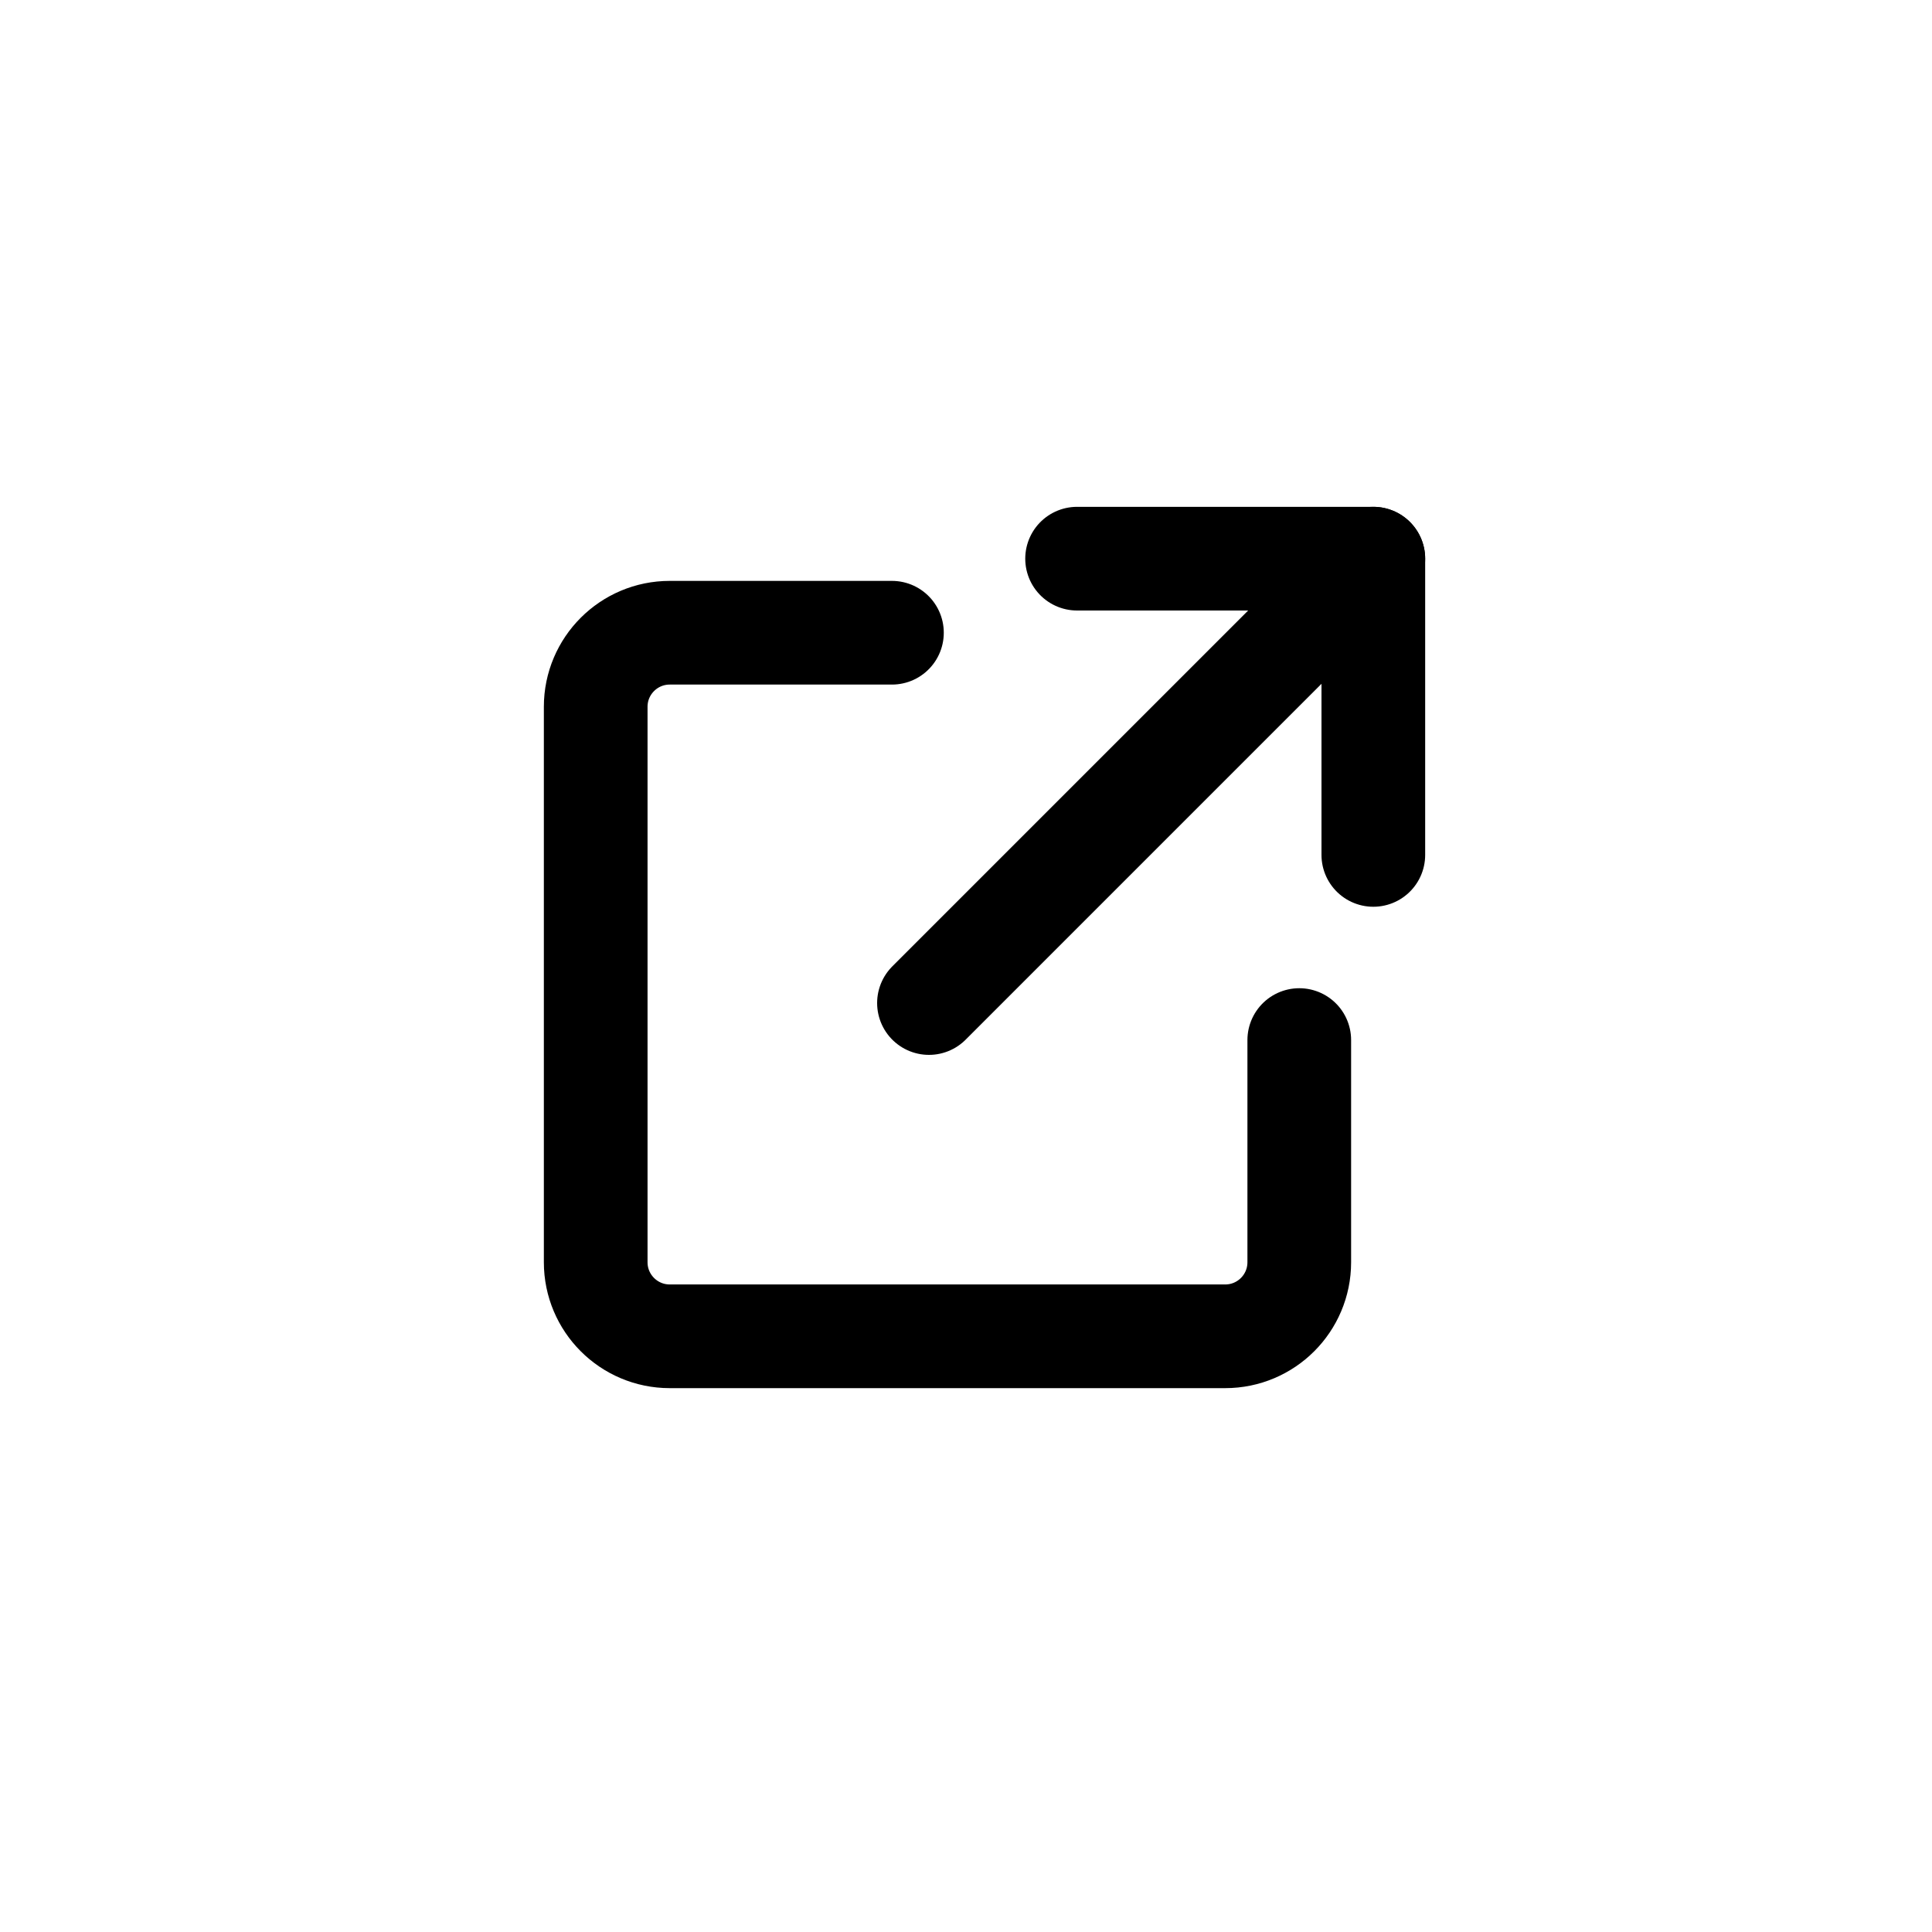
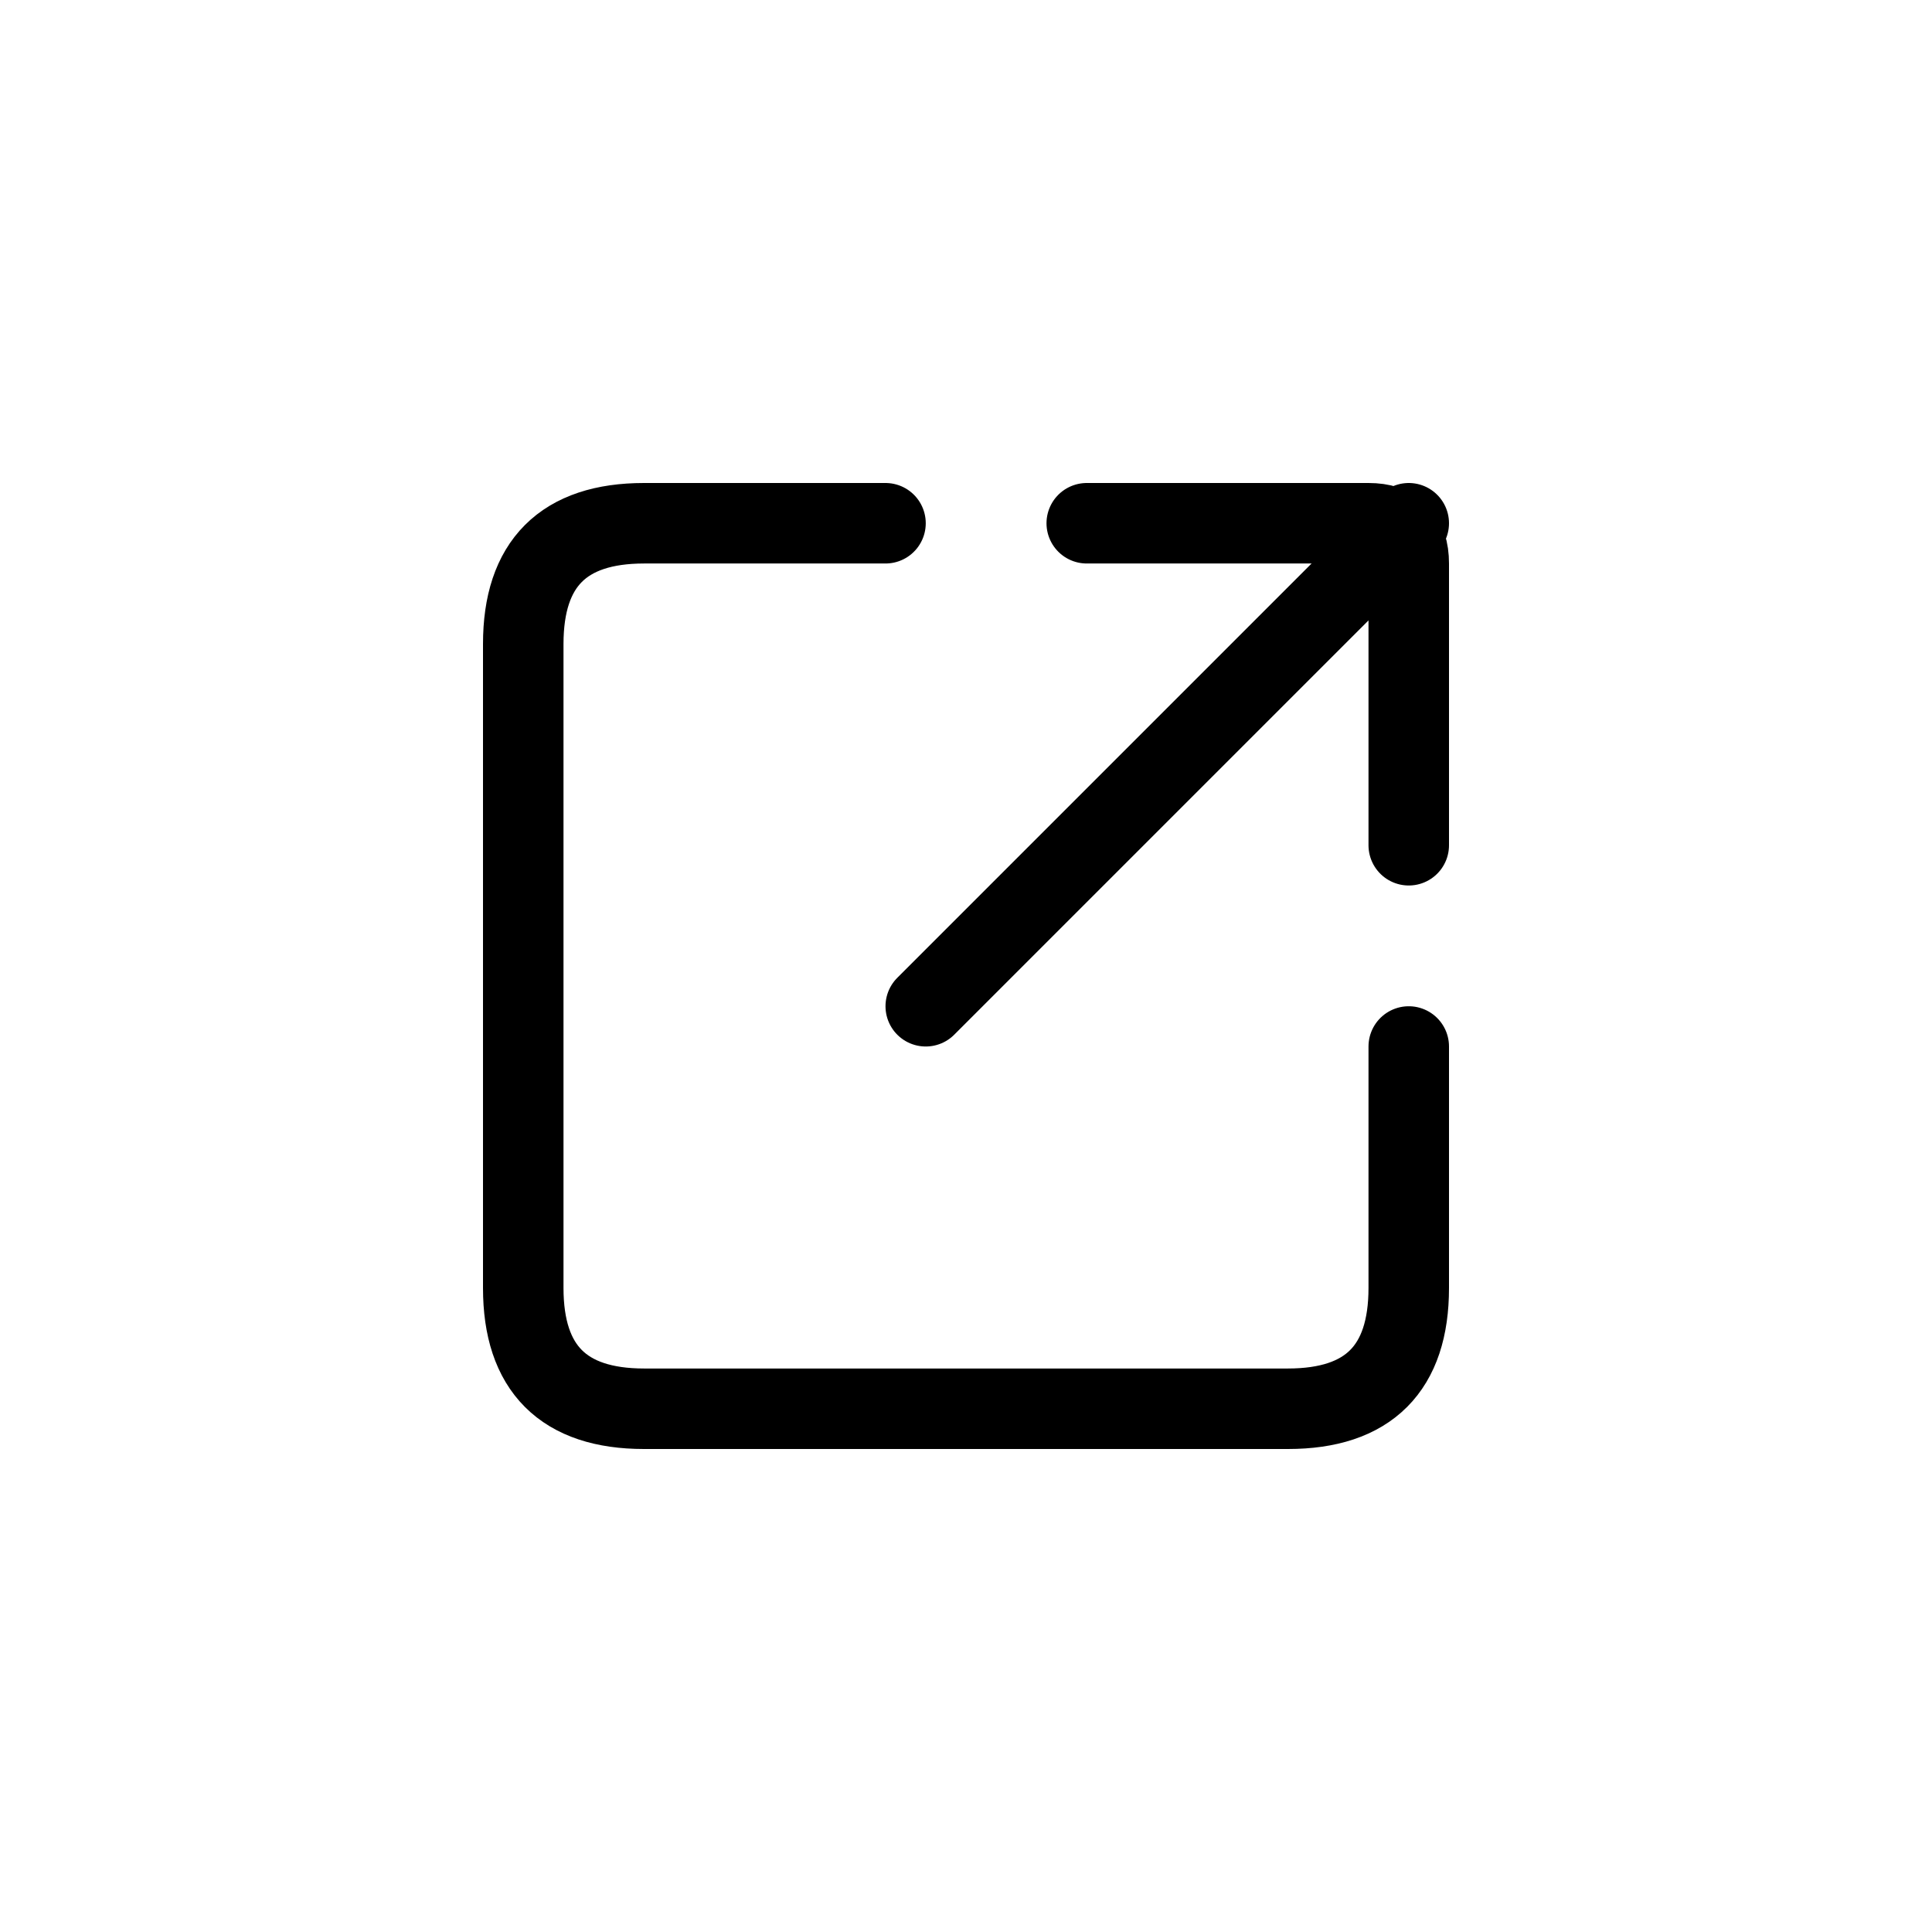
<svg xmlns="http://www.w3.org/2000/svg" width="24" height="24" viewBox="0 0 24 24">
-   <path transform="translate(12 12) scale(0.92) translate(-12 -12)" d="M11 7.5H8a1 1 0 0 0-1 1V16a1 1 0 0 0 1 1h7.5a1 1 0 0 0 1-1v-3" fill="none" stroke="#000" stroke-width="1.4" stroke-linecap="round" stroke-linejoin="round" />
-   <path transform="translate(12 12) scale(0.92) translate(-12 -12)" d="M13.5 6.5H17.5V10.5" fill="none" stroke="#000" stroke-width="1.4" stroke-linecap="round" stroke-linejoin="round" />
-   <path transform="translate(12 12) scale(0.92) translate(-12 -12)" d="M17.5 6.5l-6 6" fill="none" stroke="#000" stroke-width="1.4" stroke-linecap="round" stroke-linejoin="round" />
+   <path d="M11 6.5H8Q6.5 6.5 6.5 8V16Q6.5 17.5 8 17.5H16Q17.5 17.5 17.5 16V13M11.5 12.5L17.5 6.5M13.5 6.5L17 6.5Q17.5 6.5 17.5 7L17.5 10.5" fill="none" stroke="#000" stroke-width="1" stroke-linecap="round" stroke-linejoin="round" />
</svg>
